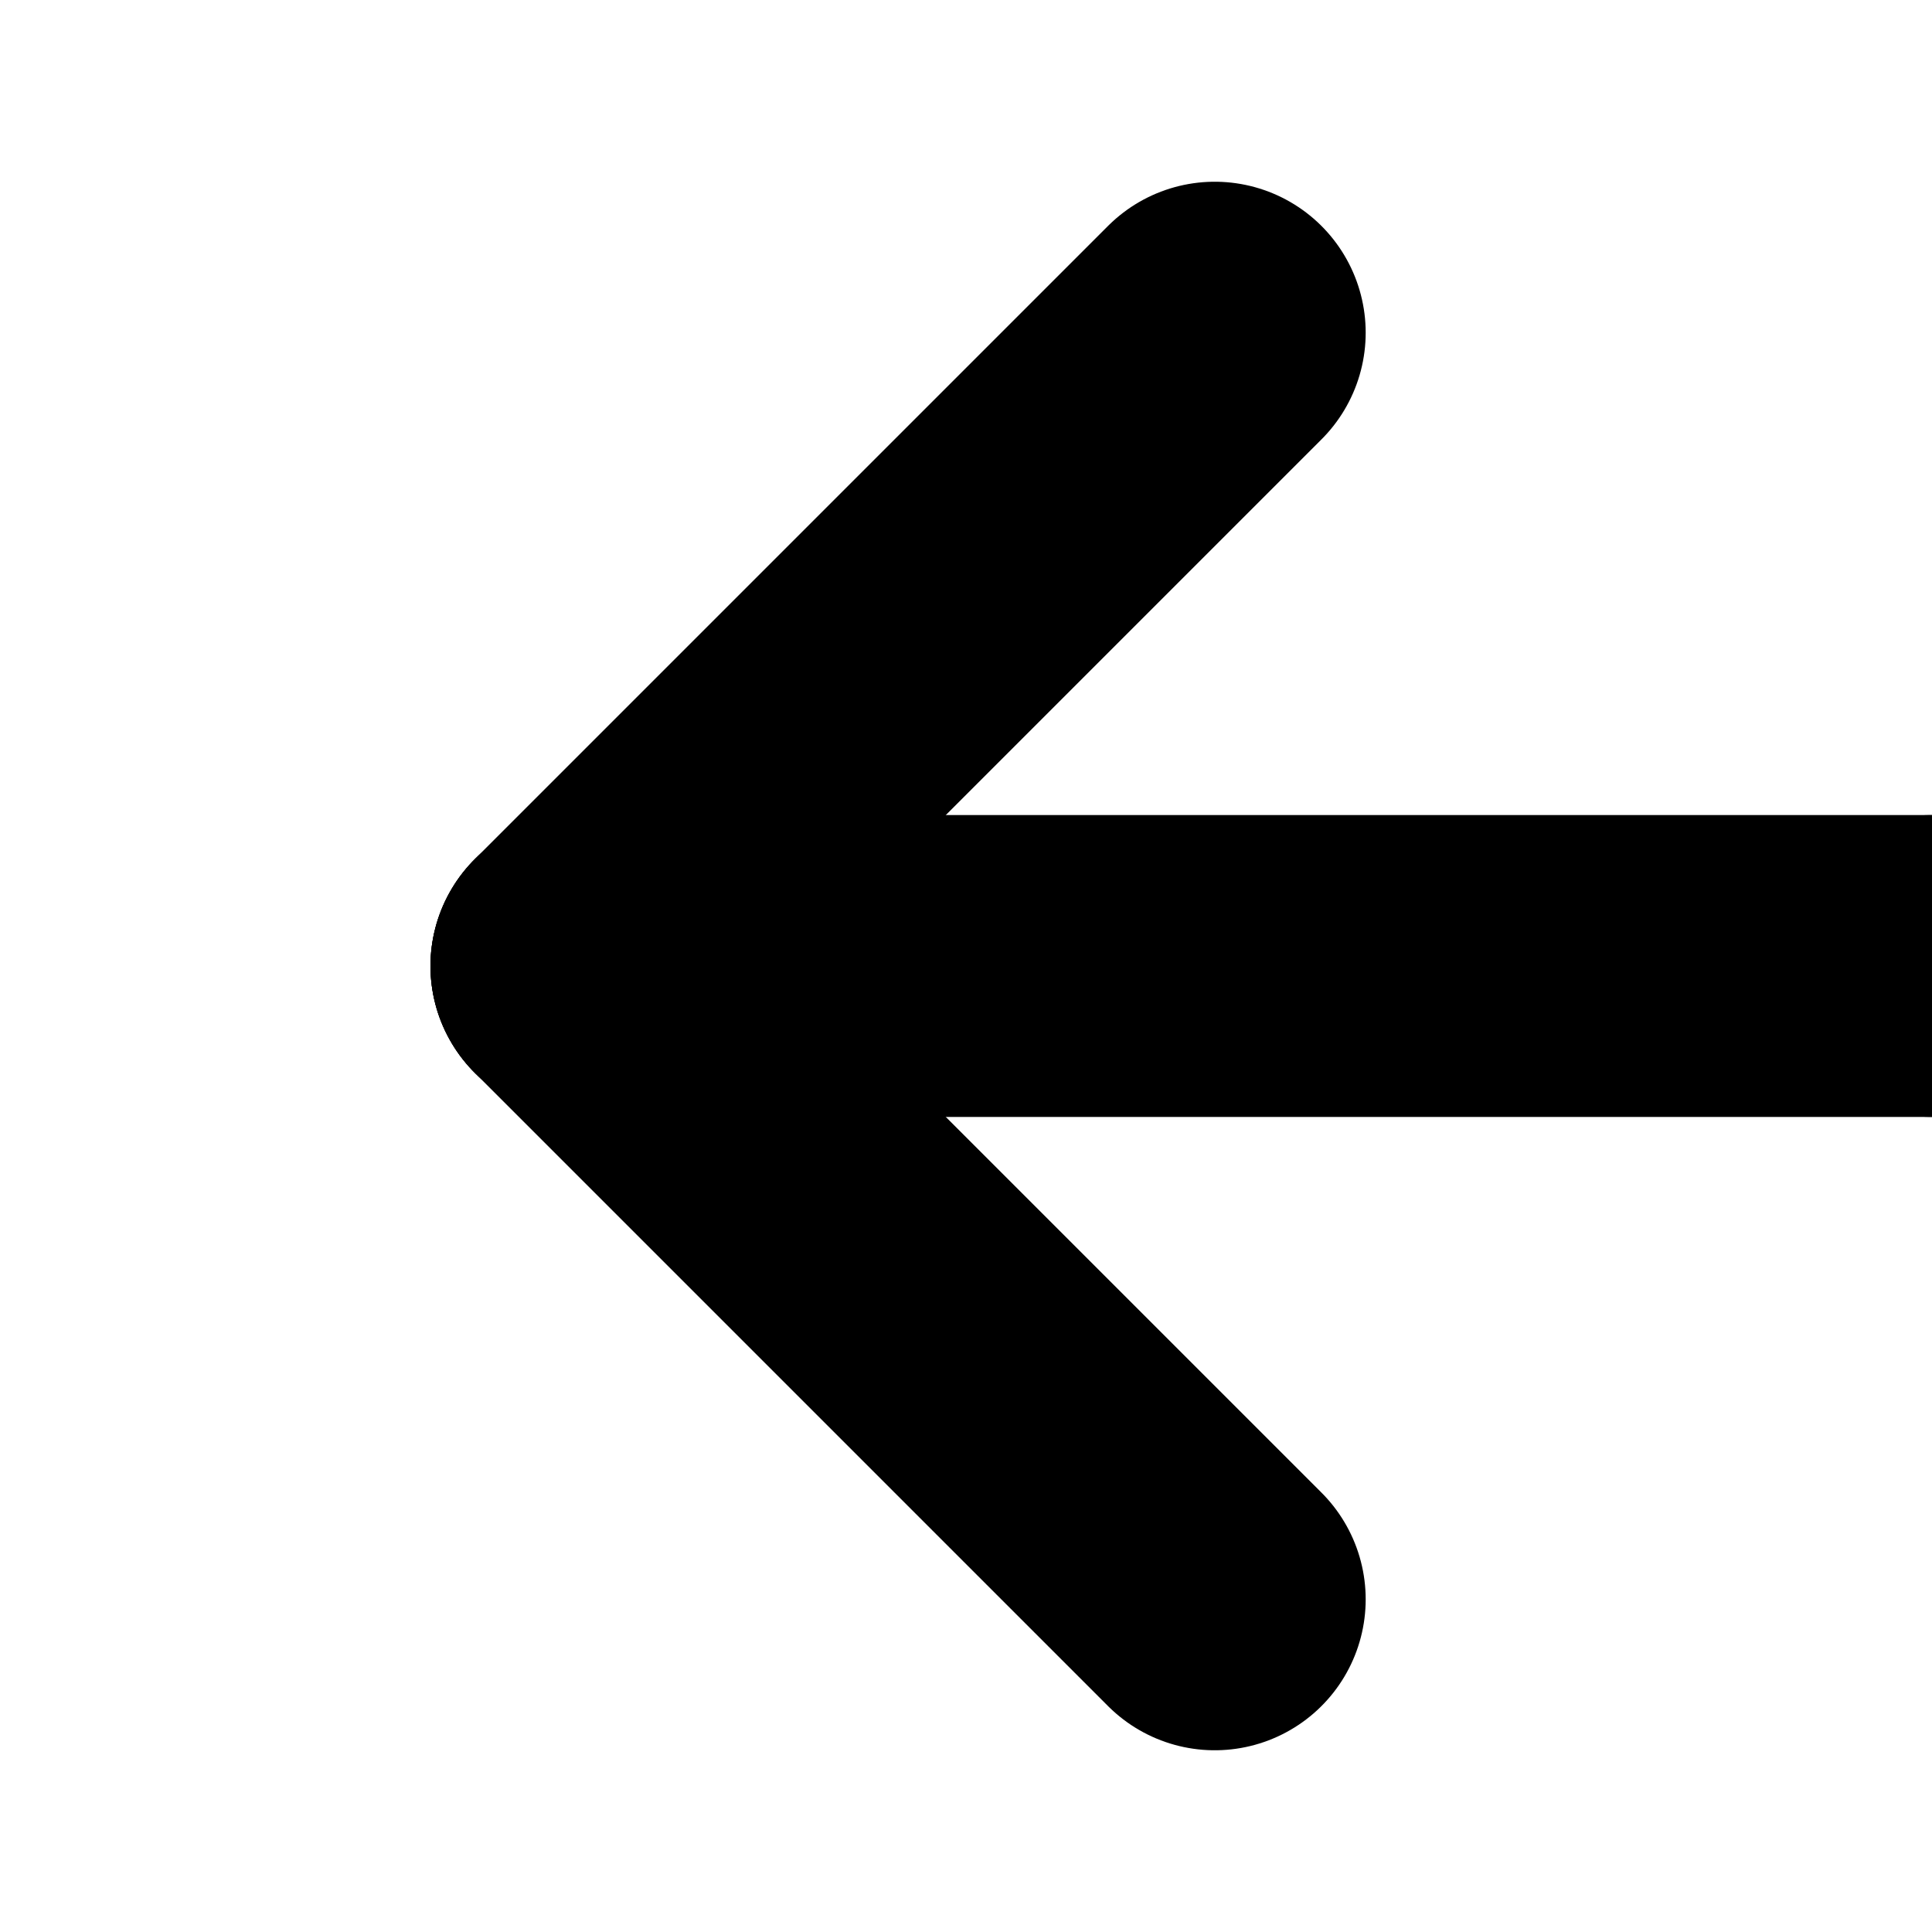
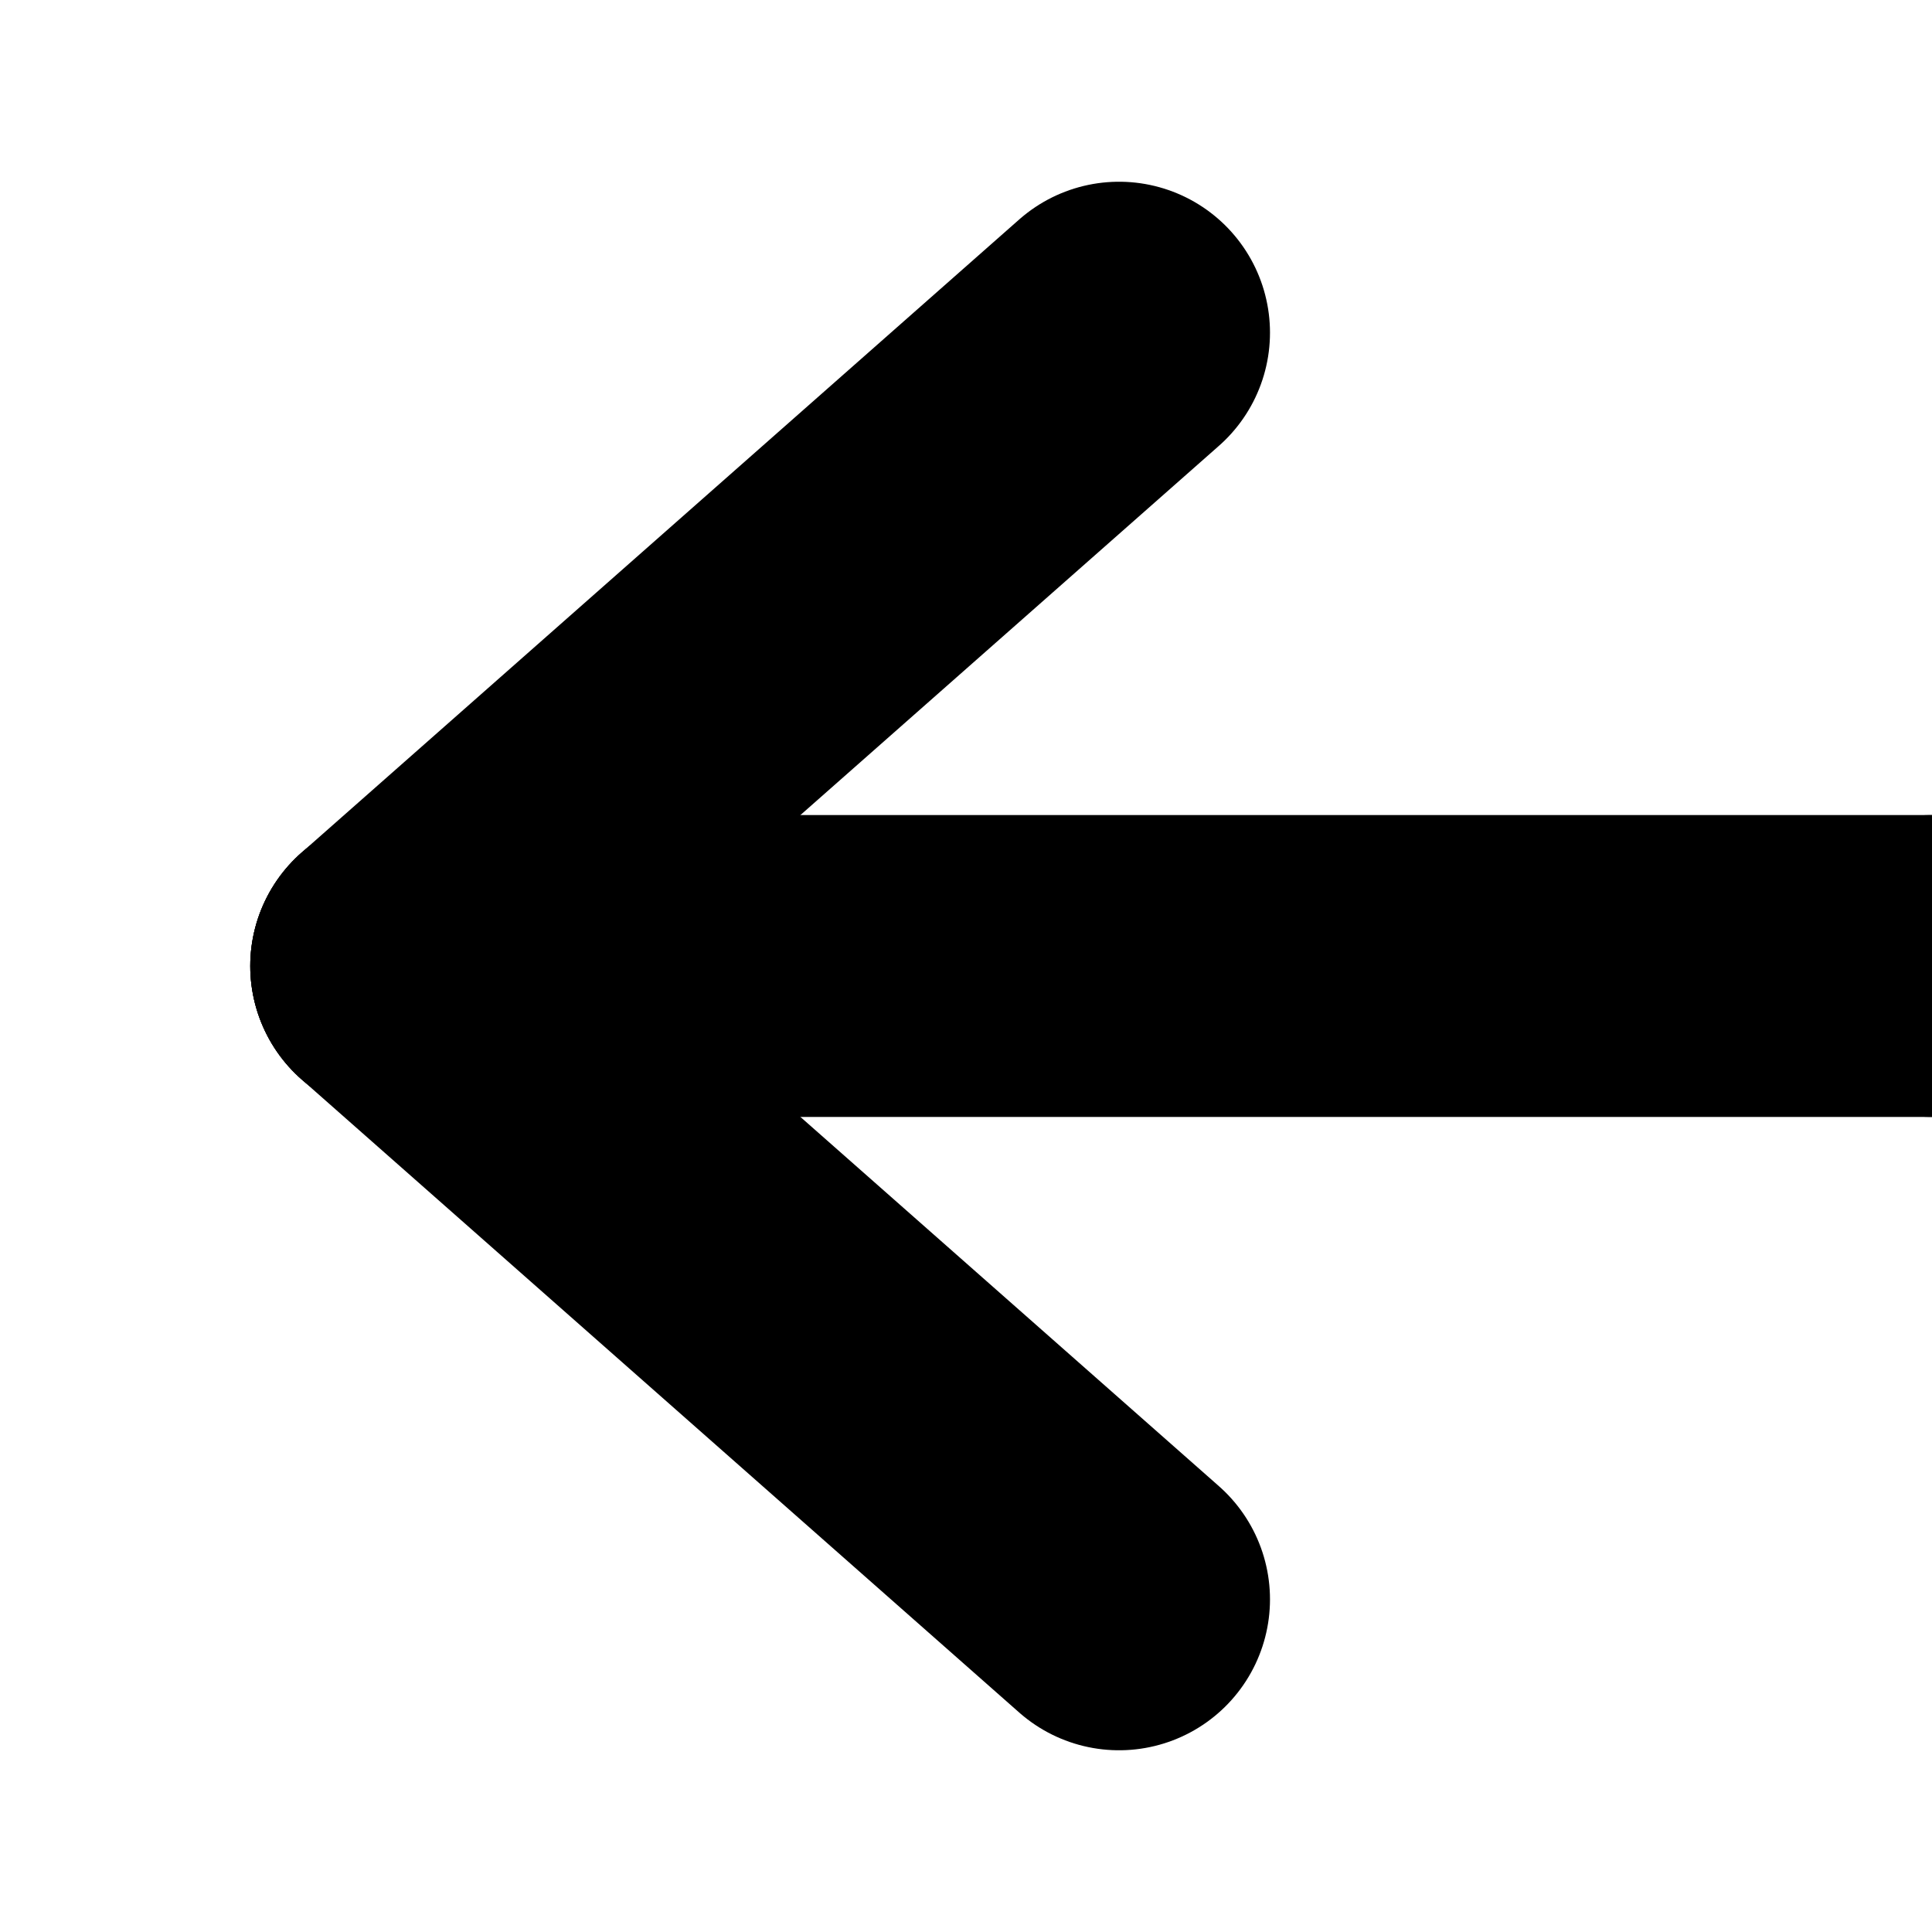
<svg xmlns="http://www.w3.org/2000/svg" id="Layer_1" viewBox="0 0 64 64">
  <defs>
    <style>.cls-1{fill:none;stroke:#000;stroke-linecap:round;stroke-miterlimit:10;stroke-width:10px;}</style>
  </defs>
-   <line class="cls-1" x1="19.26" y1="32" x2="64" y2="32" />
-   <line class="cls-1" x1="40.24" y1="52.98" x2="19.26" y2="32" />
-   <line class="cls-1" x1="40.24" y1="11.02" x2="19.26" y2="32" />
-   <line class="cls-1" x1="108.74" y1="32" x2="64" y2="32" />
+   <line class="cls-1" x1="13.29" y1="32" x2="64" y2="32" />
+   <line class="cls-1" x1="37.07" y1="52.98" x2="13.29" y2="32" />
+   <line class="cls-1" x1="37.07" y1="11.02" x2="13.29" y2="32" />
+   <line class="cls-1" x1="114.71" y1="32" x2="64" y2="32" />
</svg>
